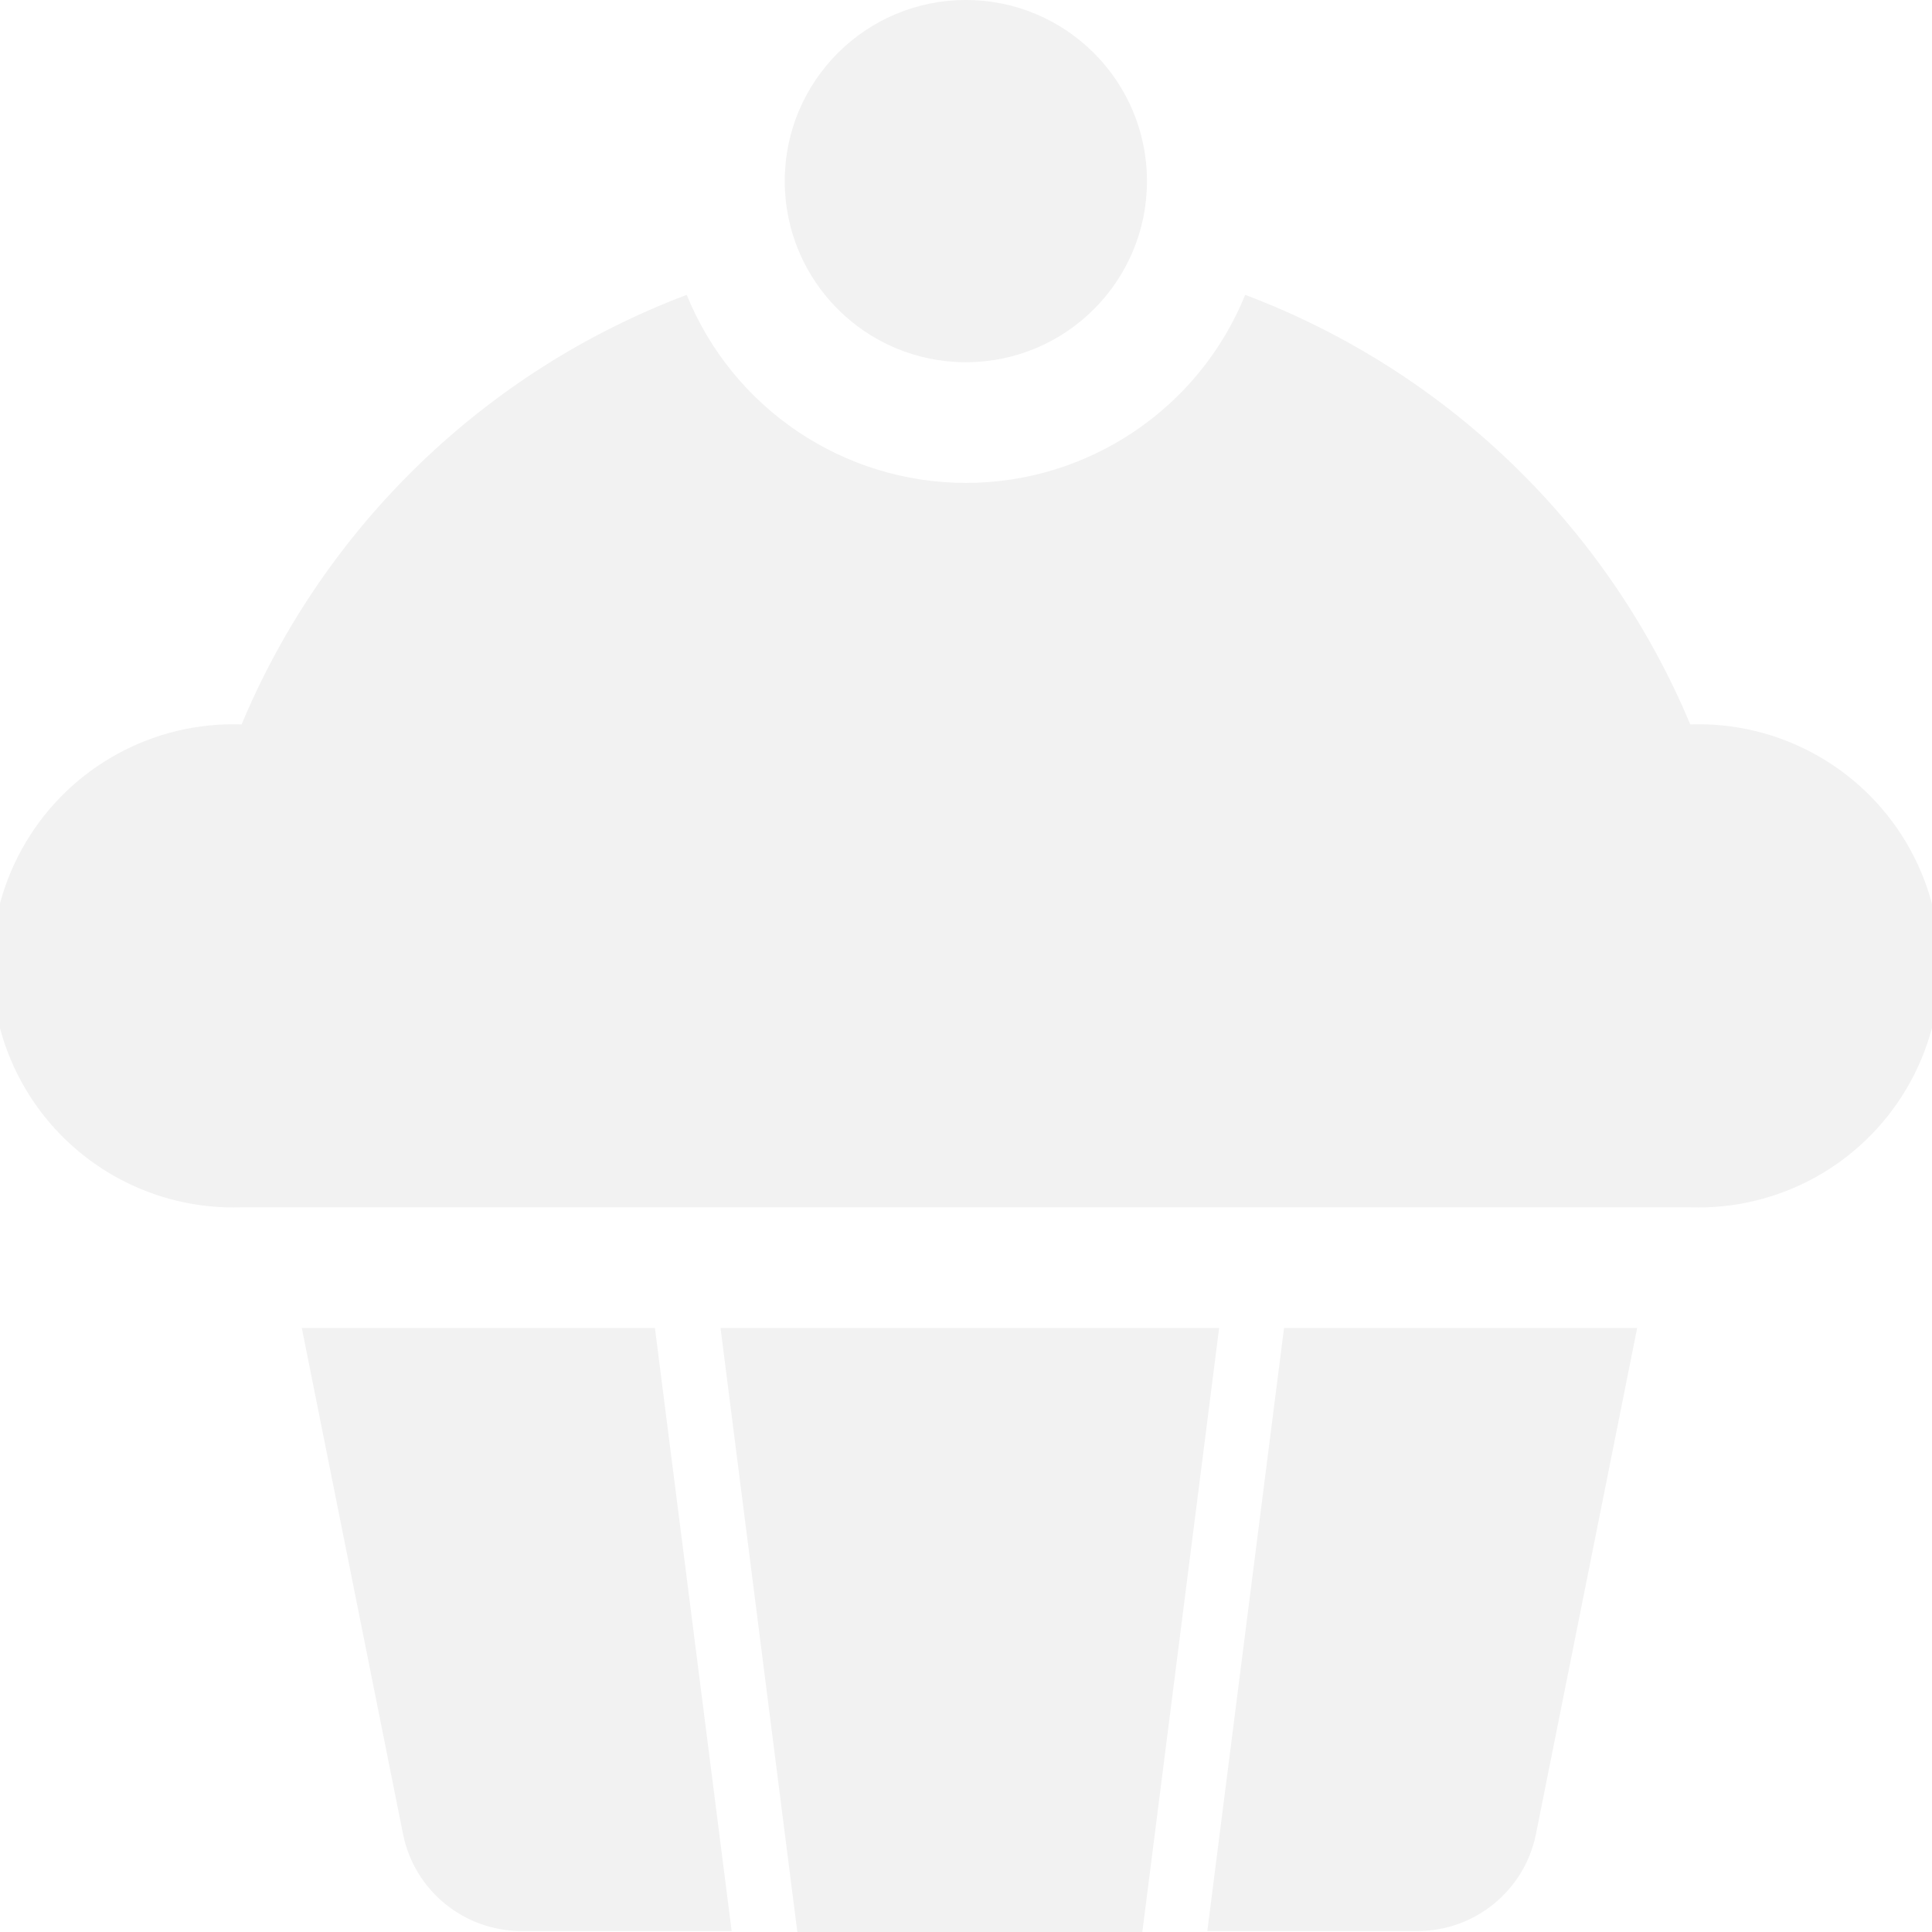
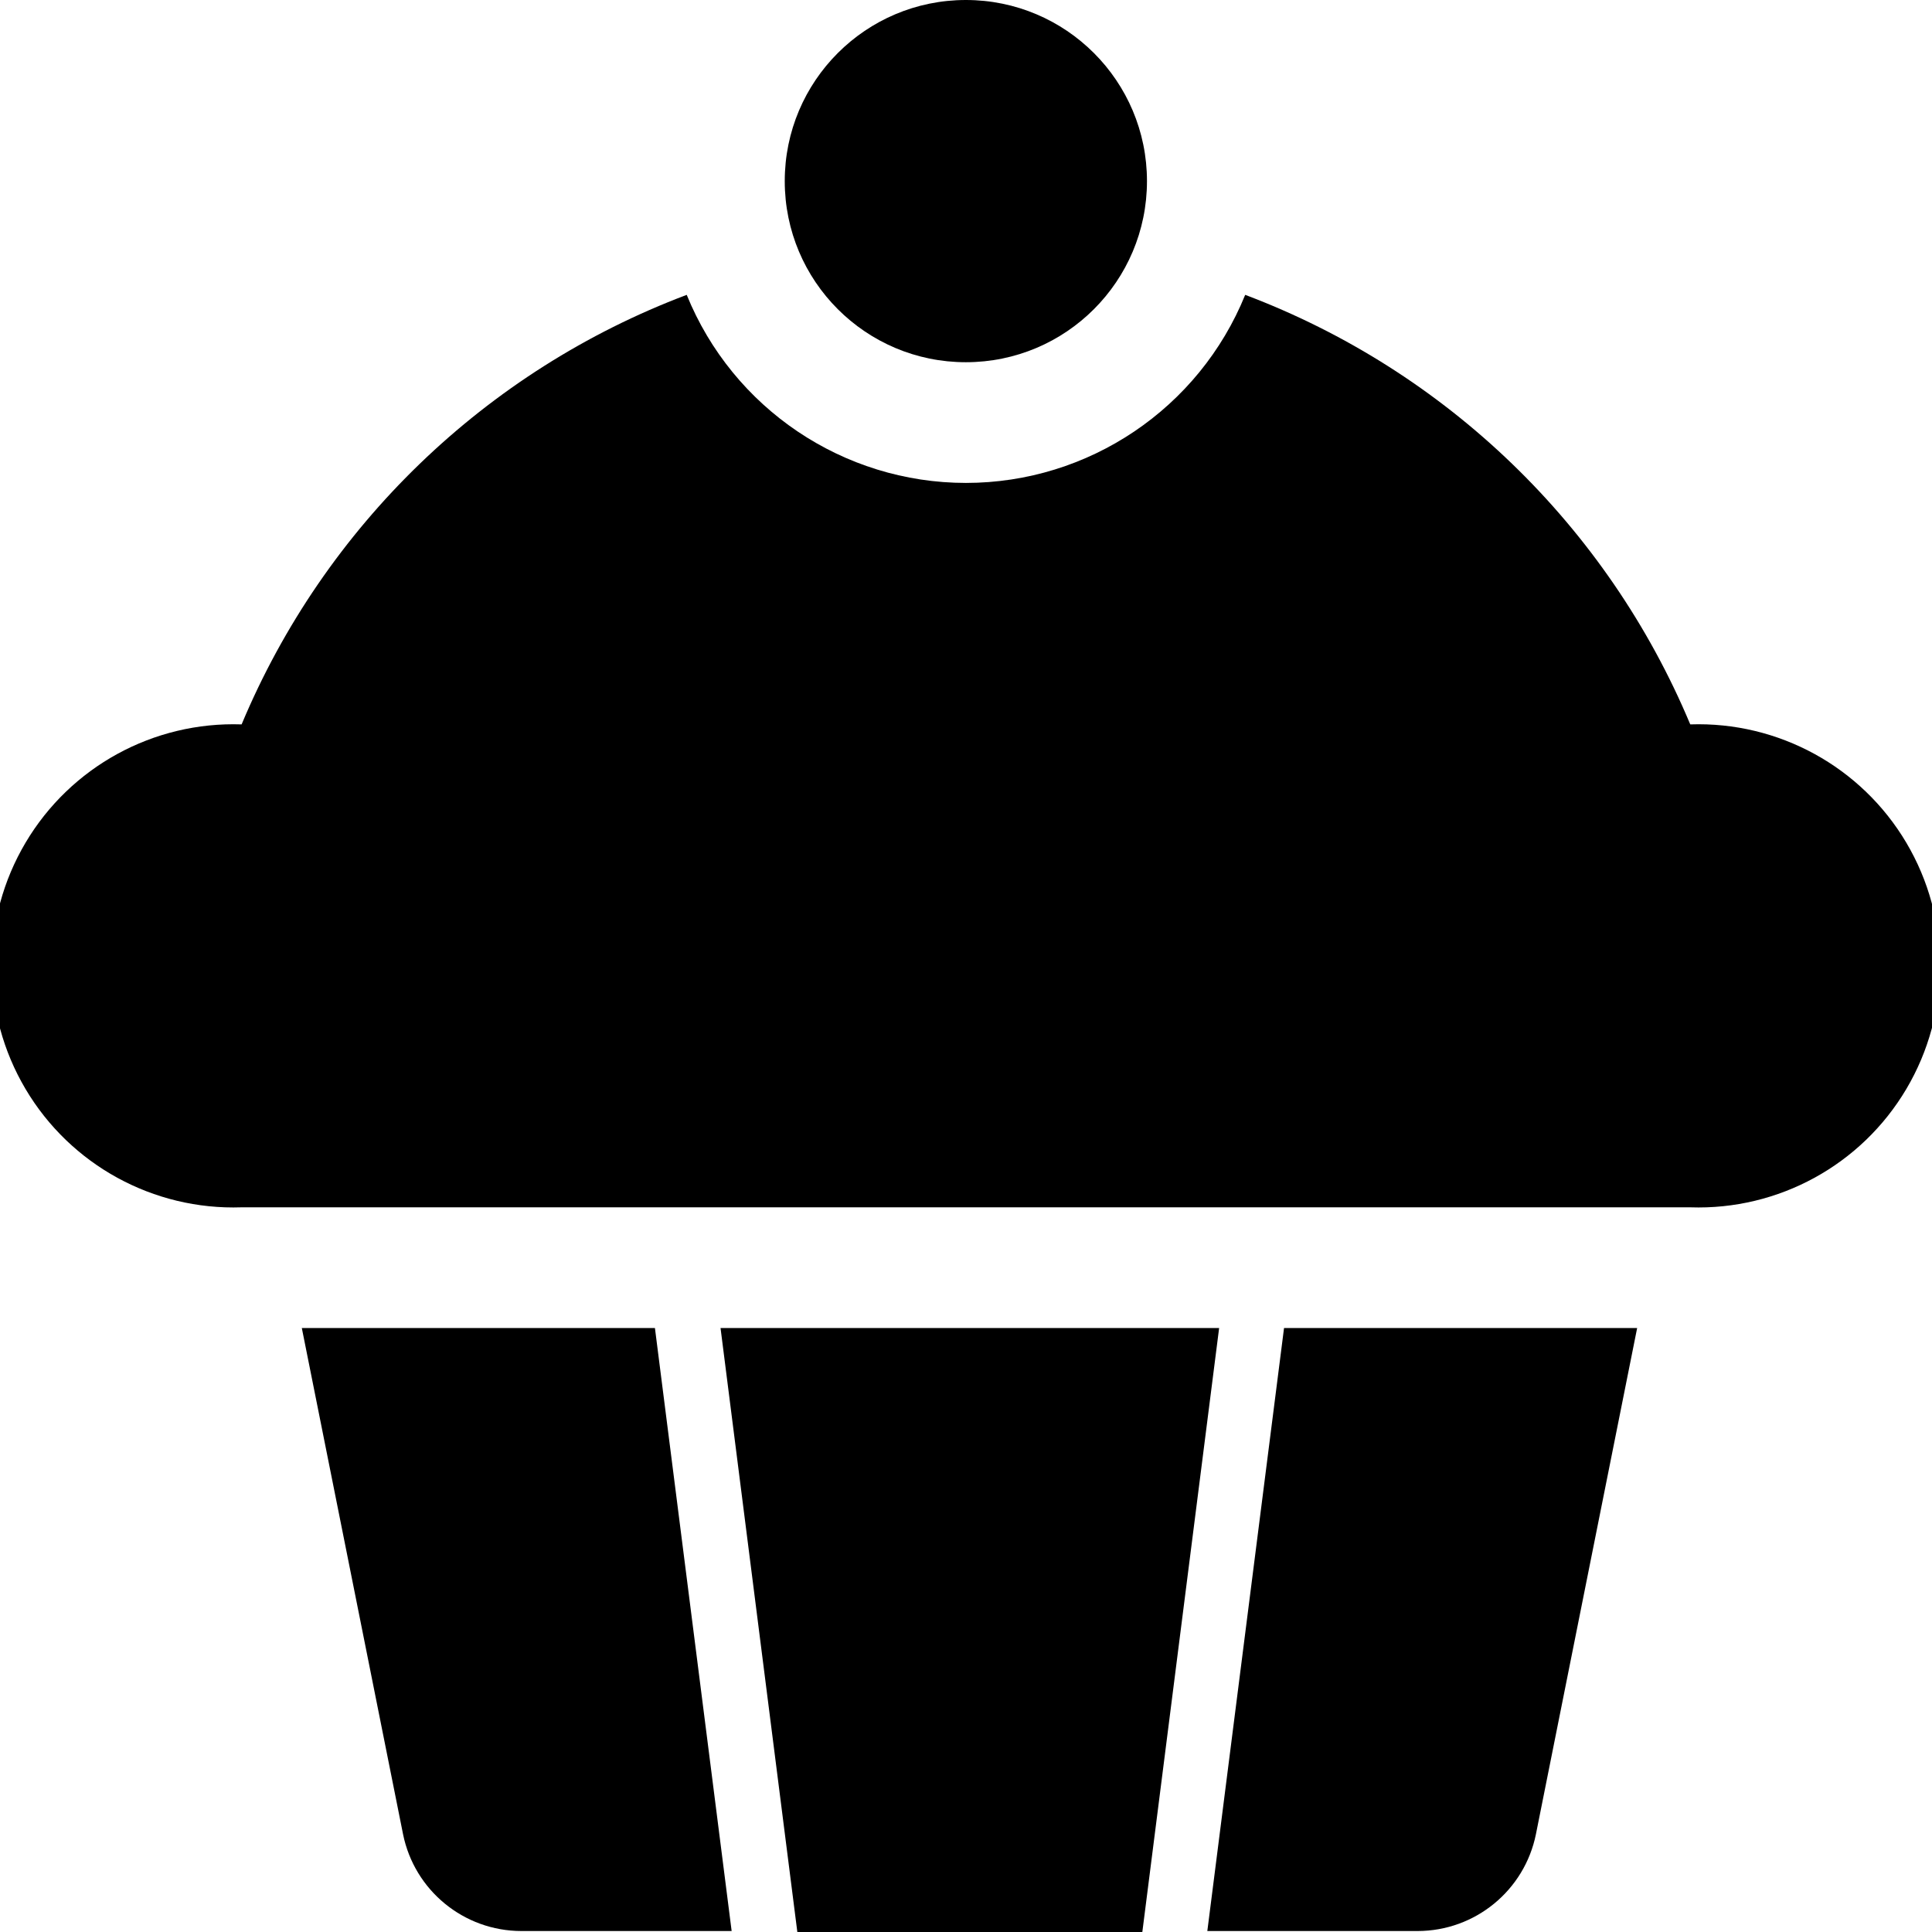
- <svg xmlns="http://www.w3.org/2000/svg" width="41.576" height="41.582" viewBox="0 0 41.576 41.582">
+ <svg xmlns="http://www.w3.org/2000/svg" viewBox="0 0 41.576 41.582">
  <g transform="translate(0 0)">
-     <path d="M7.589,24h7.425l1.653-13H5.936Z" transform="translate(9.572 17.583)" fill="#f2f2f2" />
-     <path d="M10.436,23.978h4.527a2.6,2.6,0,0,0,2.546-2.087L19.687,11h-7.6Z" transform="translate(15.549 17.583)" fill="#f2f2f2" />
-     <path d="M2,11,4.178,21.891a2.6,2.6,0,0,0,2.546,2.087h4.527L9.6,11Z" transform="translate(4.496 17.583)" fill="#f2f2f2" />
-     <circle cx="3.898" cy="3.898" r="3.898" transform="translate(16.89)" fill="#f2f2f2" />
-     <path d="M36.379,11.687A16.823,16.823,0,0,0,26.8,2.442a6.49,6.49,0,0,1-6.01,4.048,6.49,6.49,0,0,1-6.01-4.048A16.823,16.823,0,0,0,5.2,11.687a5.2,5.2,0,1,0,0,10.394H36.379a5.2,5.2,0,1,0,0-10.394Z" transform="translate(0 3.904)" fill="#f2f2f2" />
+     <path d="M7.589,24h7.425l1.653-13H5.936Z" transform="translate(9.572 17.583)" />
+     <path d="M10.436,23.978h4.527a2.6,2.6,0,0,0,2.546-2.087L19.687,11h-7.6Z" transform="translate(15.549 17.583)" />
+     <path d="M2,11,4.178,21.891a2.6,2.6,0,0,0,2.546,2.087h4.527L9.6,11Z" transform="translate(4.496 17.583)" />
+     <circle cx="3.898" cy="3.898" r="3.898" transform="translate(16.89)" />
+     <path d="M36.379,11.687A16.823,16.823,0,0,0,26.8,2.442a6.49,6.49,0,0,1-6.01,4.048,6.49,6.49,0,0,1-6.01-4.048A16.823,16.823,0,0,0,5.2,11.687a5.2,5.2,0,1,0,0,10.394H36.379a5.2,5.2,0,1,0,0-10.394Z" transform="translate(0 3.904)" />
  </g>
</svg>
